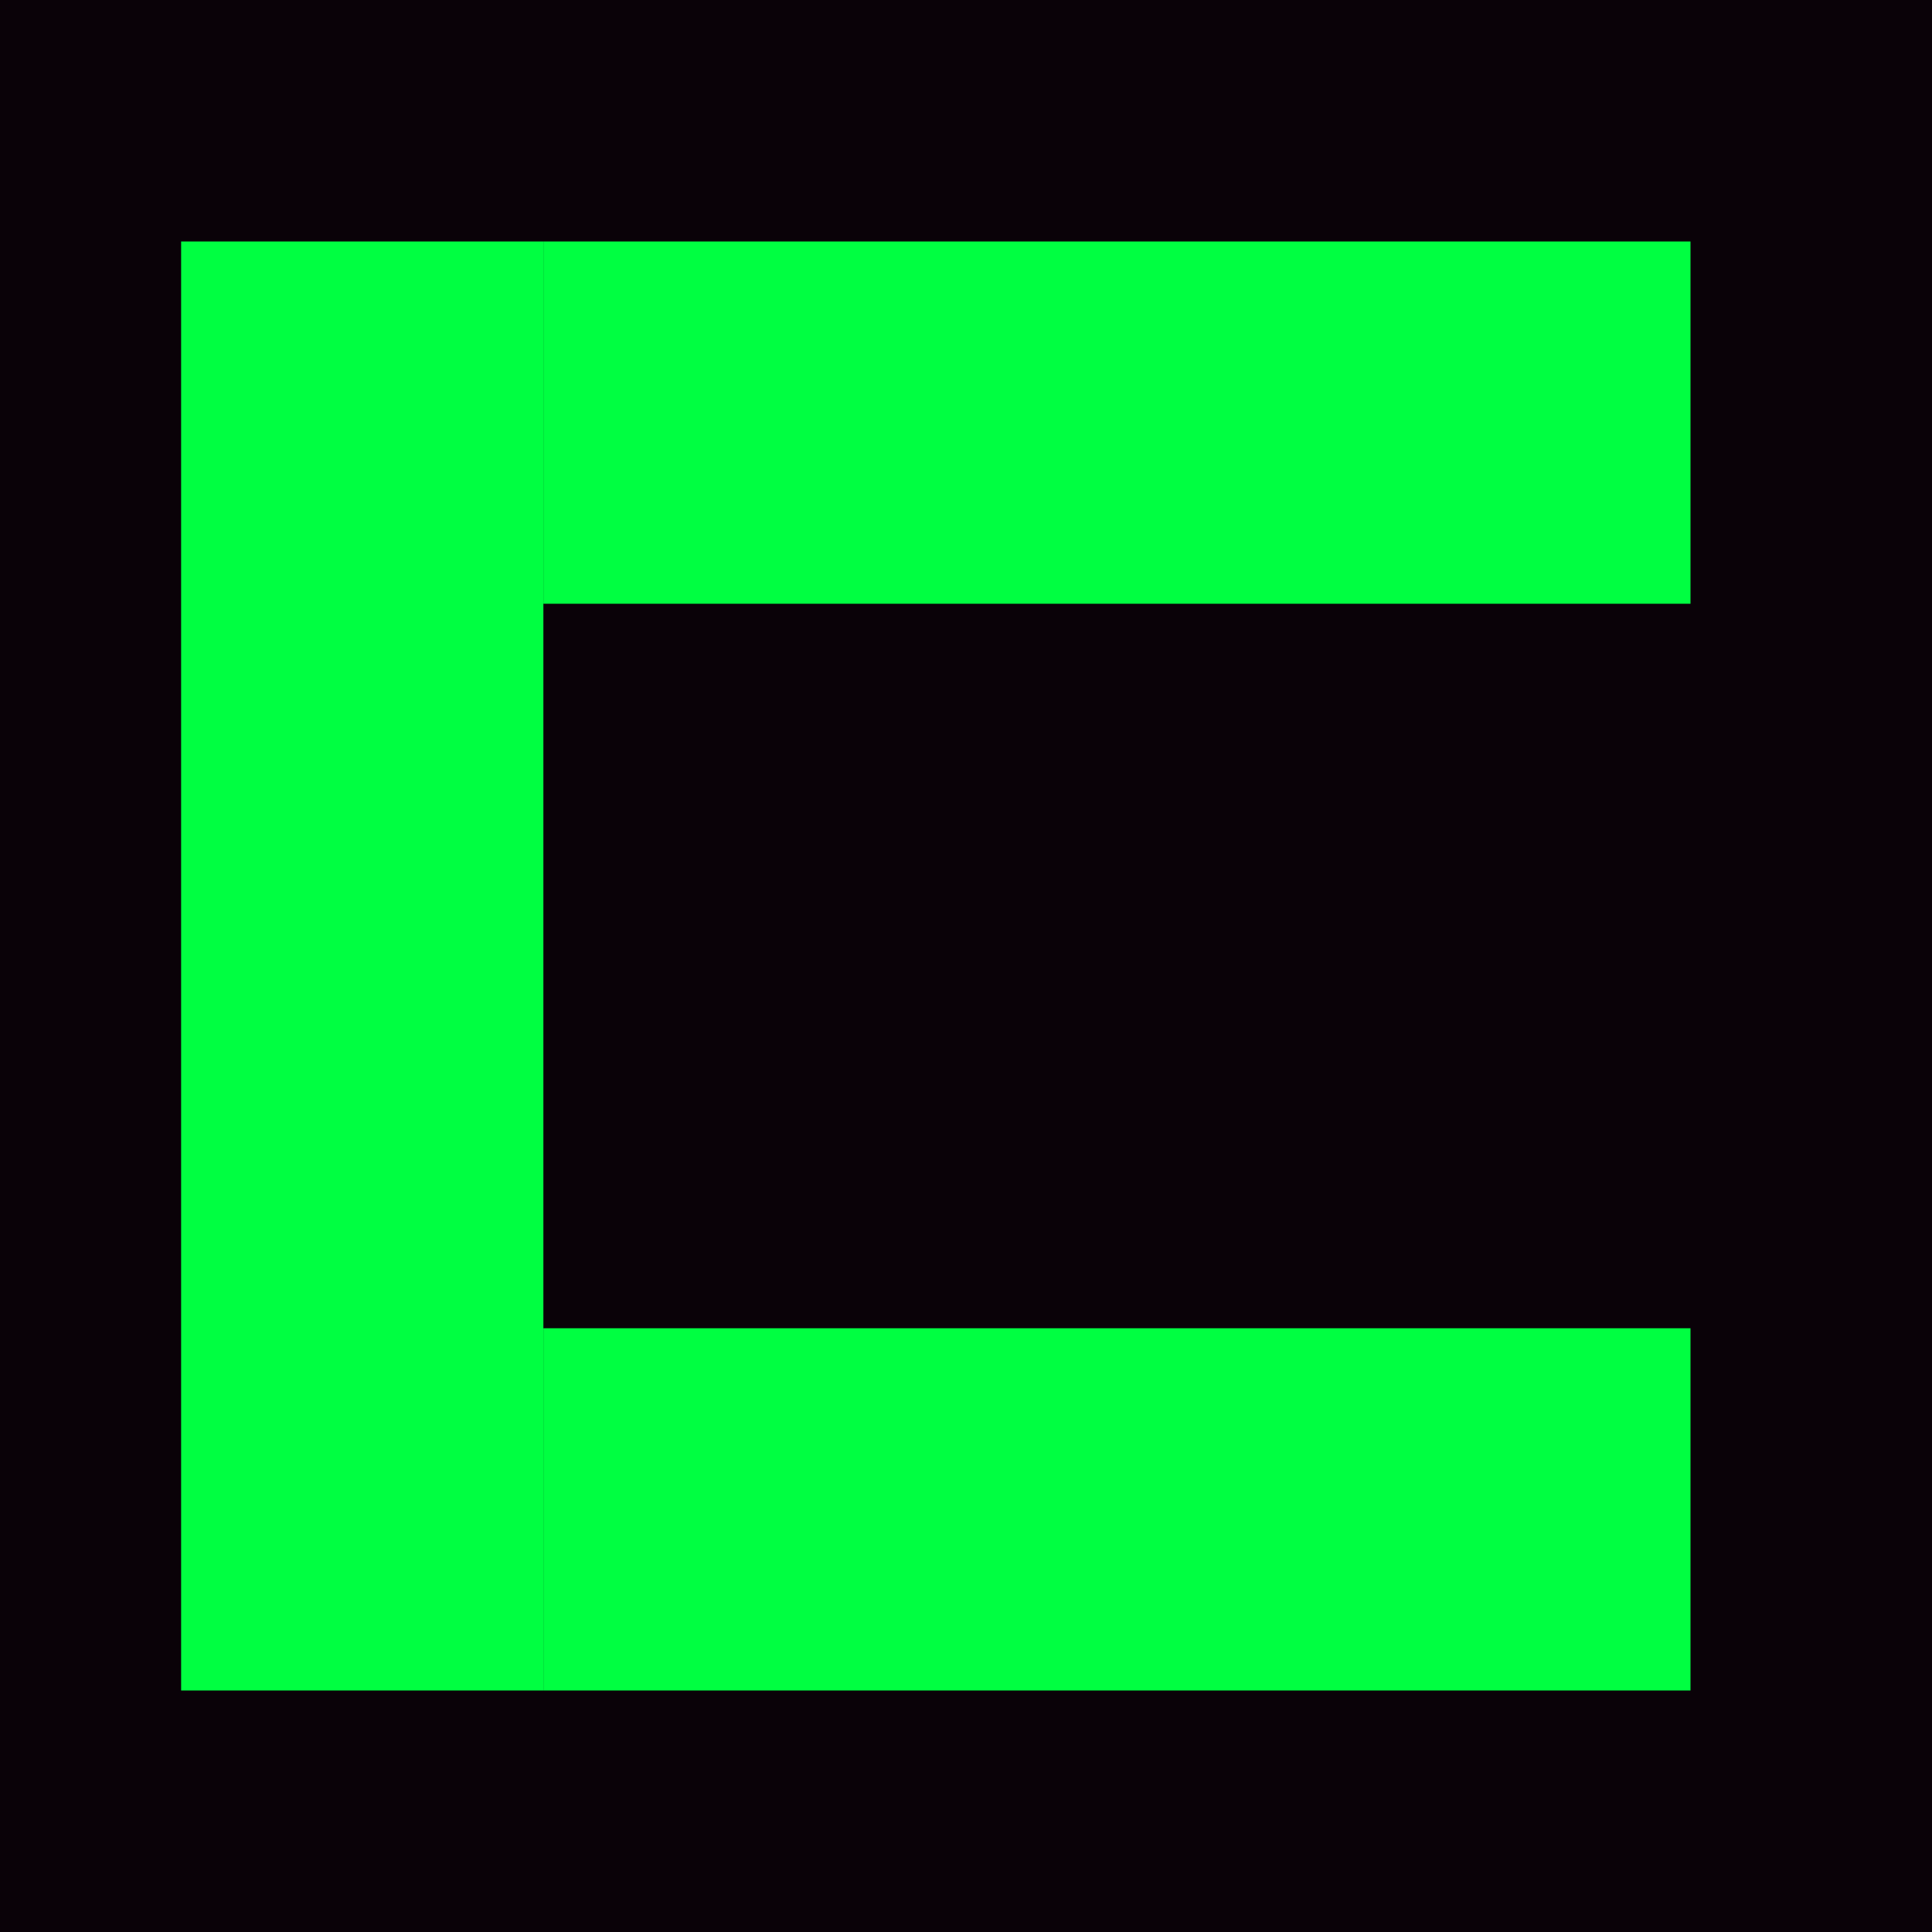
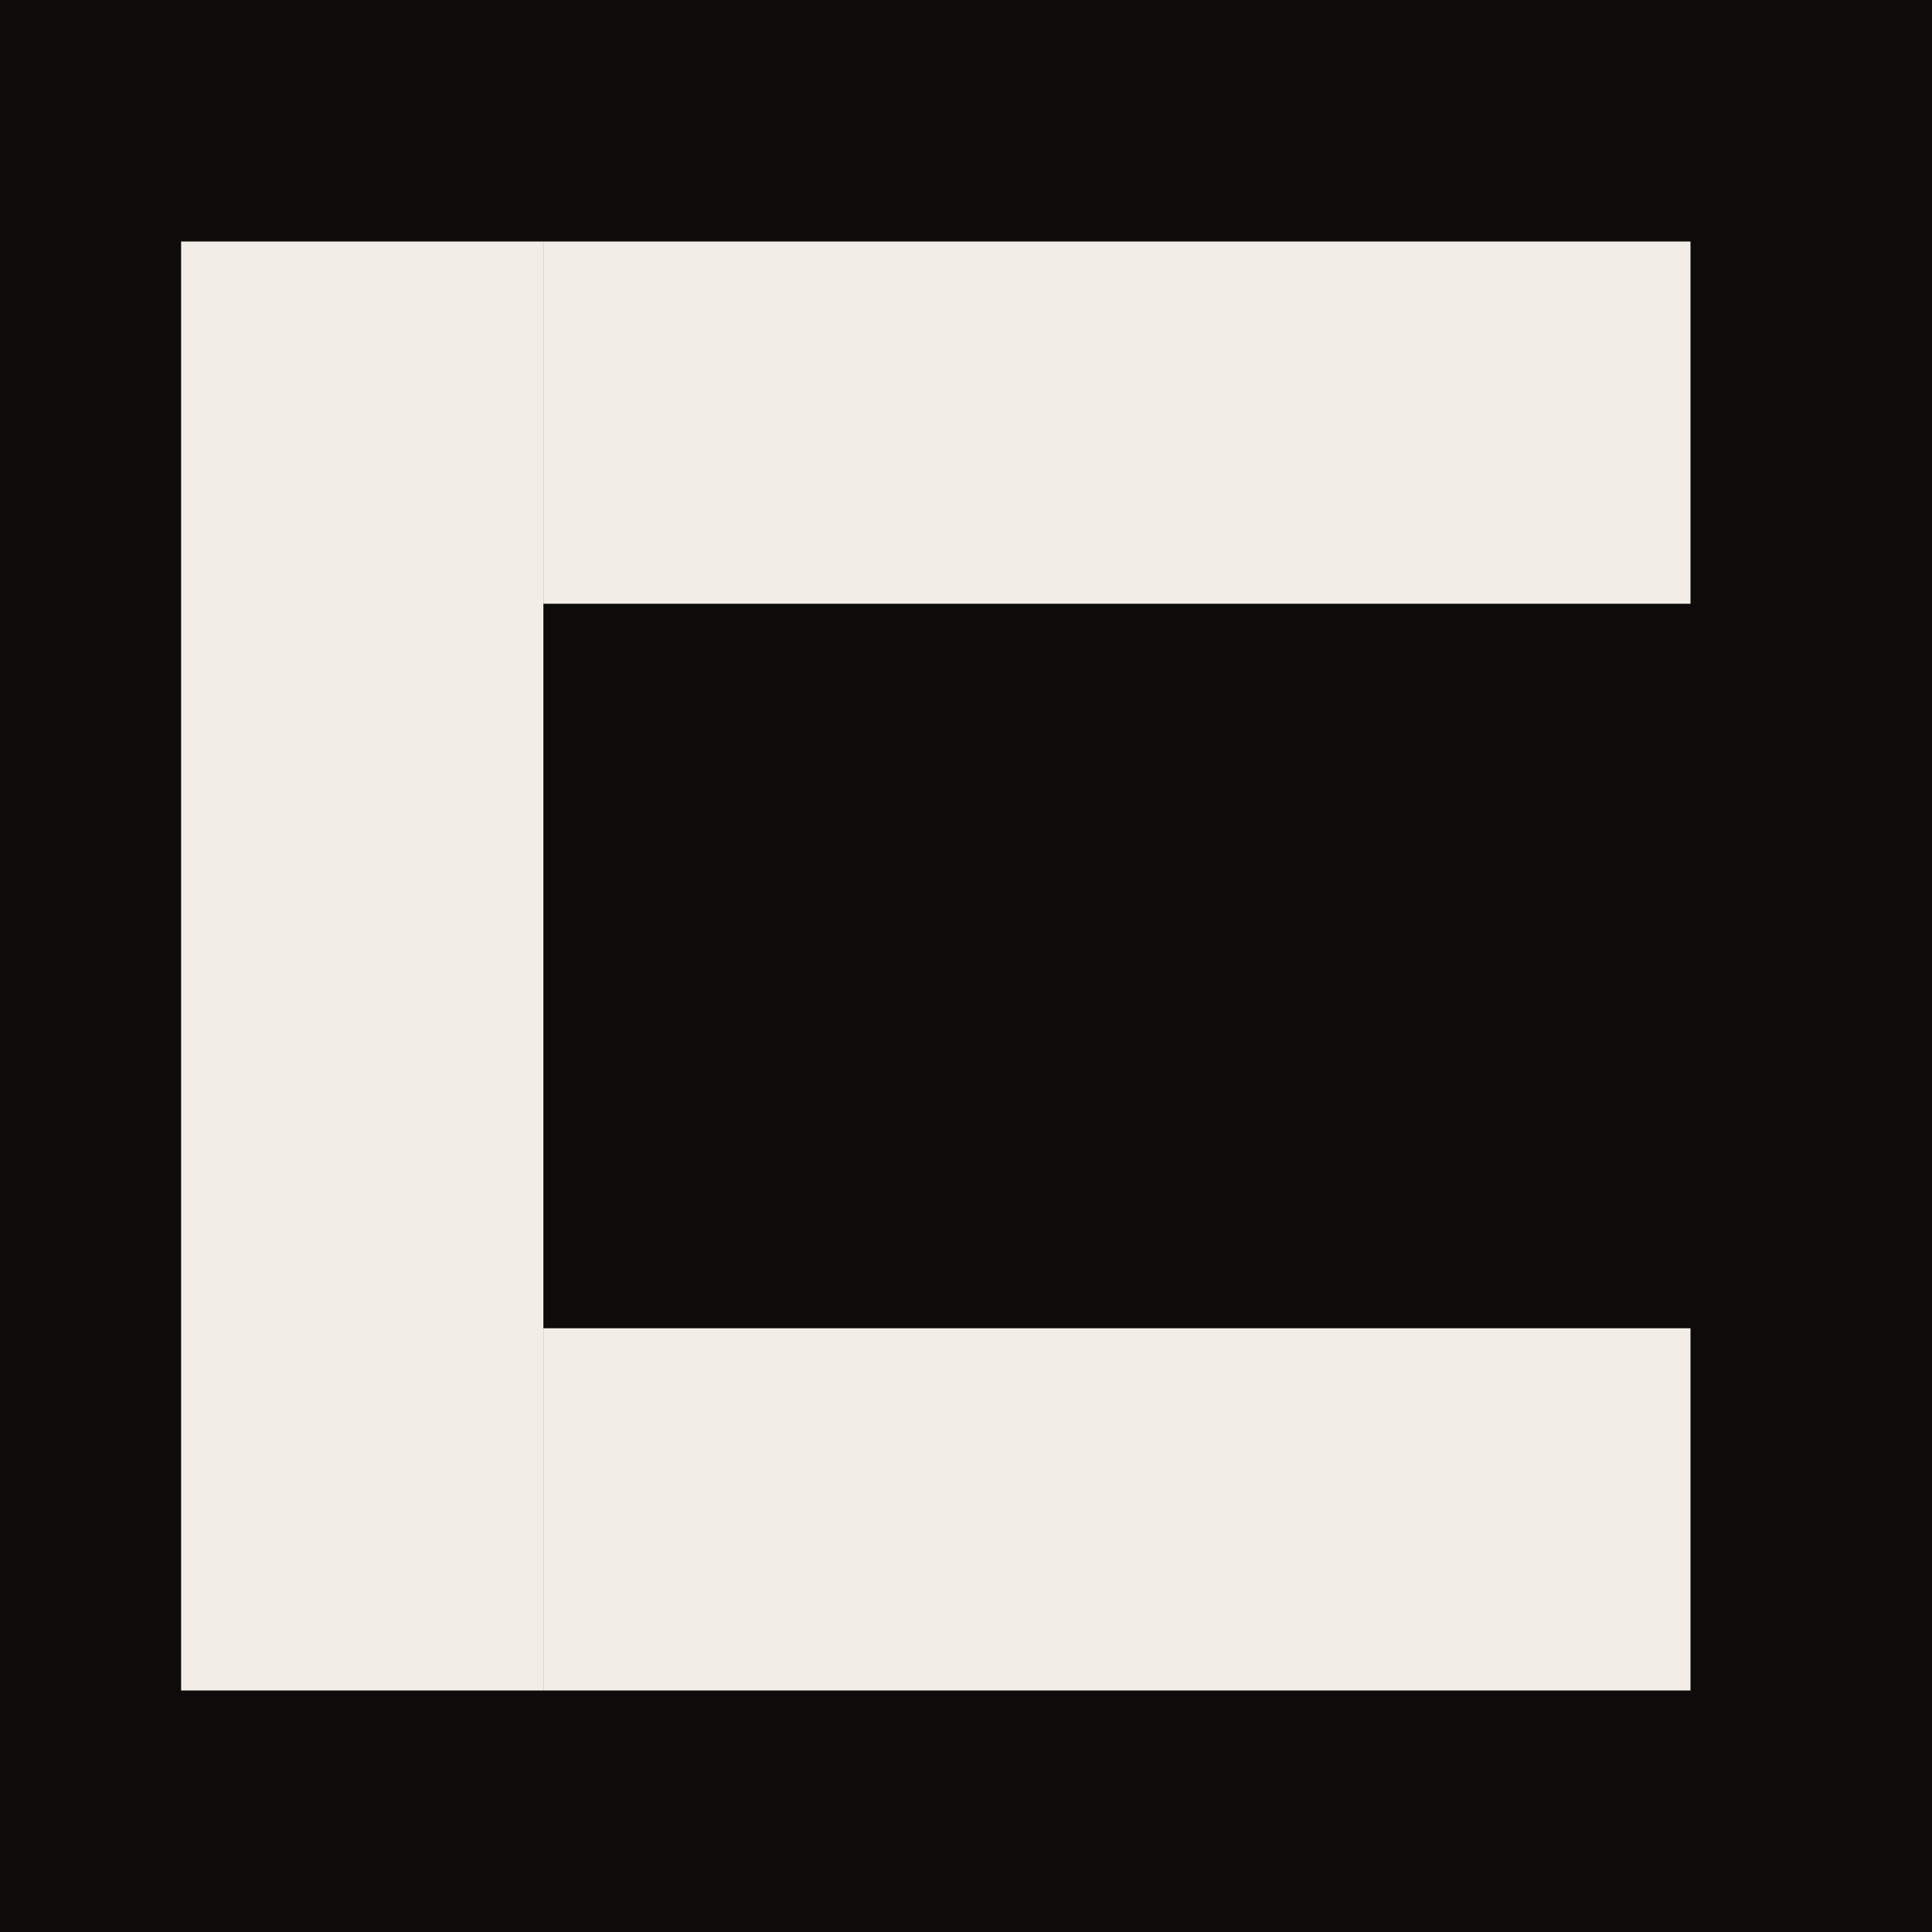
<svg xmlns="http://www.w3.org/2000/svg" viewBox="0 0 32 32">
-   <rect width="32" height="32" fill="#0a0208" />
-   <rect x="3" y="4" width="6" height="24" fill="#00ff41" />
-   <rect x="9" y="4" width="19" height="6" fill="#00ff41" />
-   <rect x="9" y="22" width="19" height="6" fill="#00ff41" />
+   <rect width="32" height="32" fill="#0e0c0a" />
+   <rect x="3" y="4" width="6" height="24" fill="#f2eee7" />
+   <rect x="9" y="4" width="19" height="6" fill="#f2eee7" />
+   <rect x="9" y="22" width="19" height="6" fill="#f2eee7" />
</svg>
